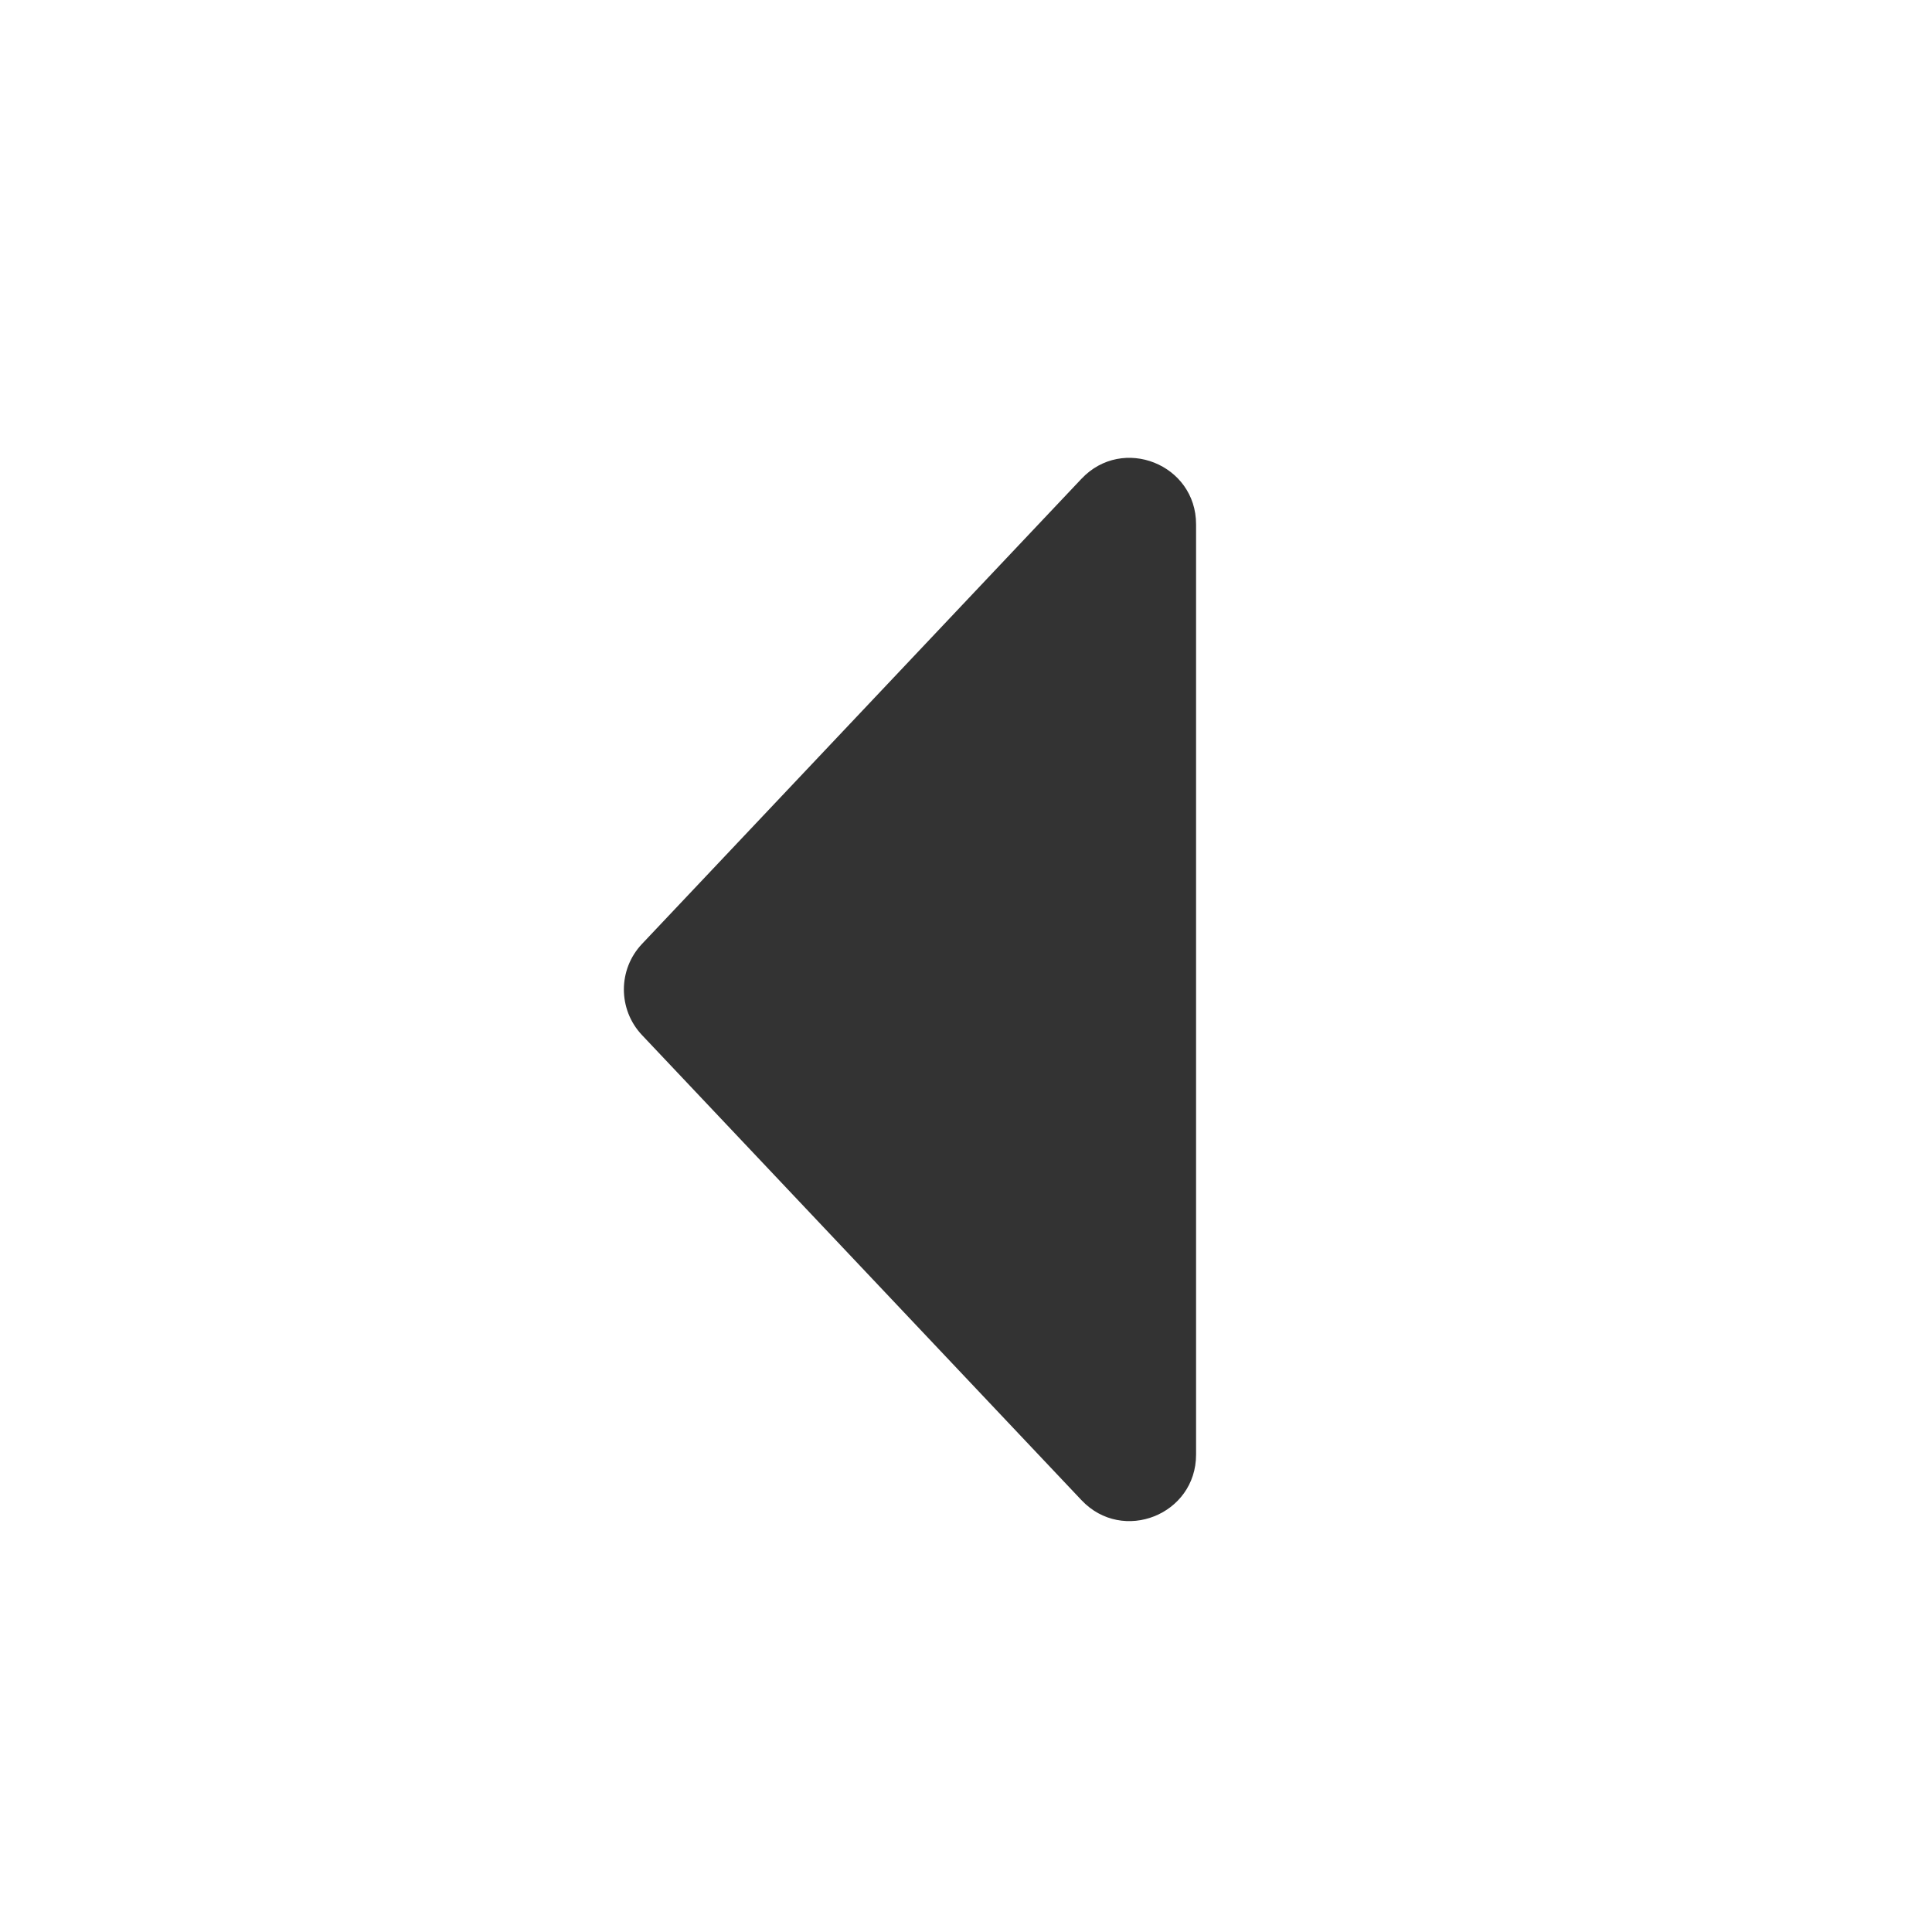
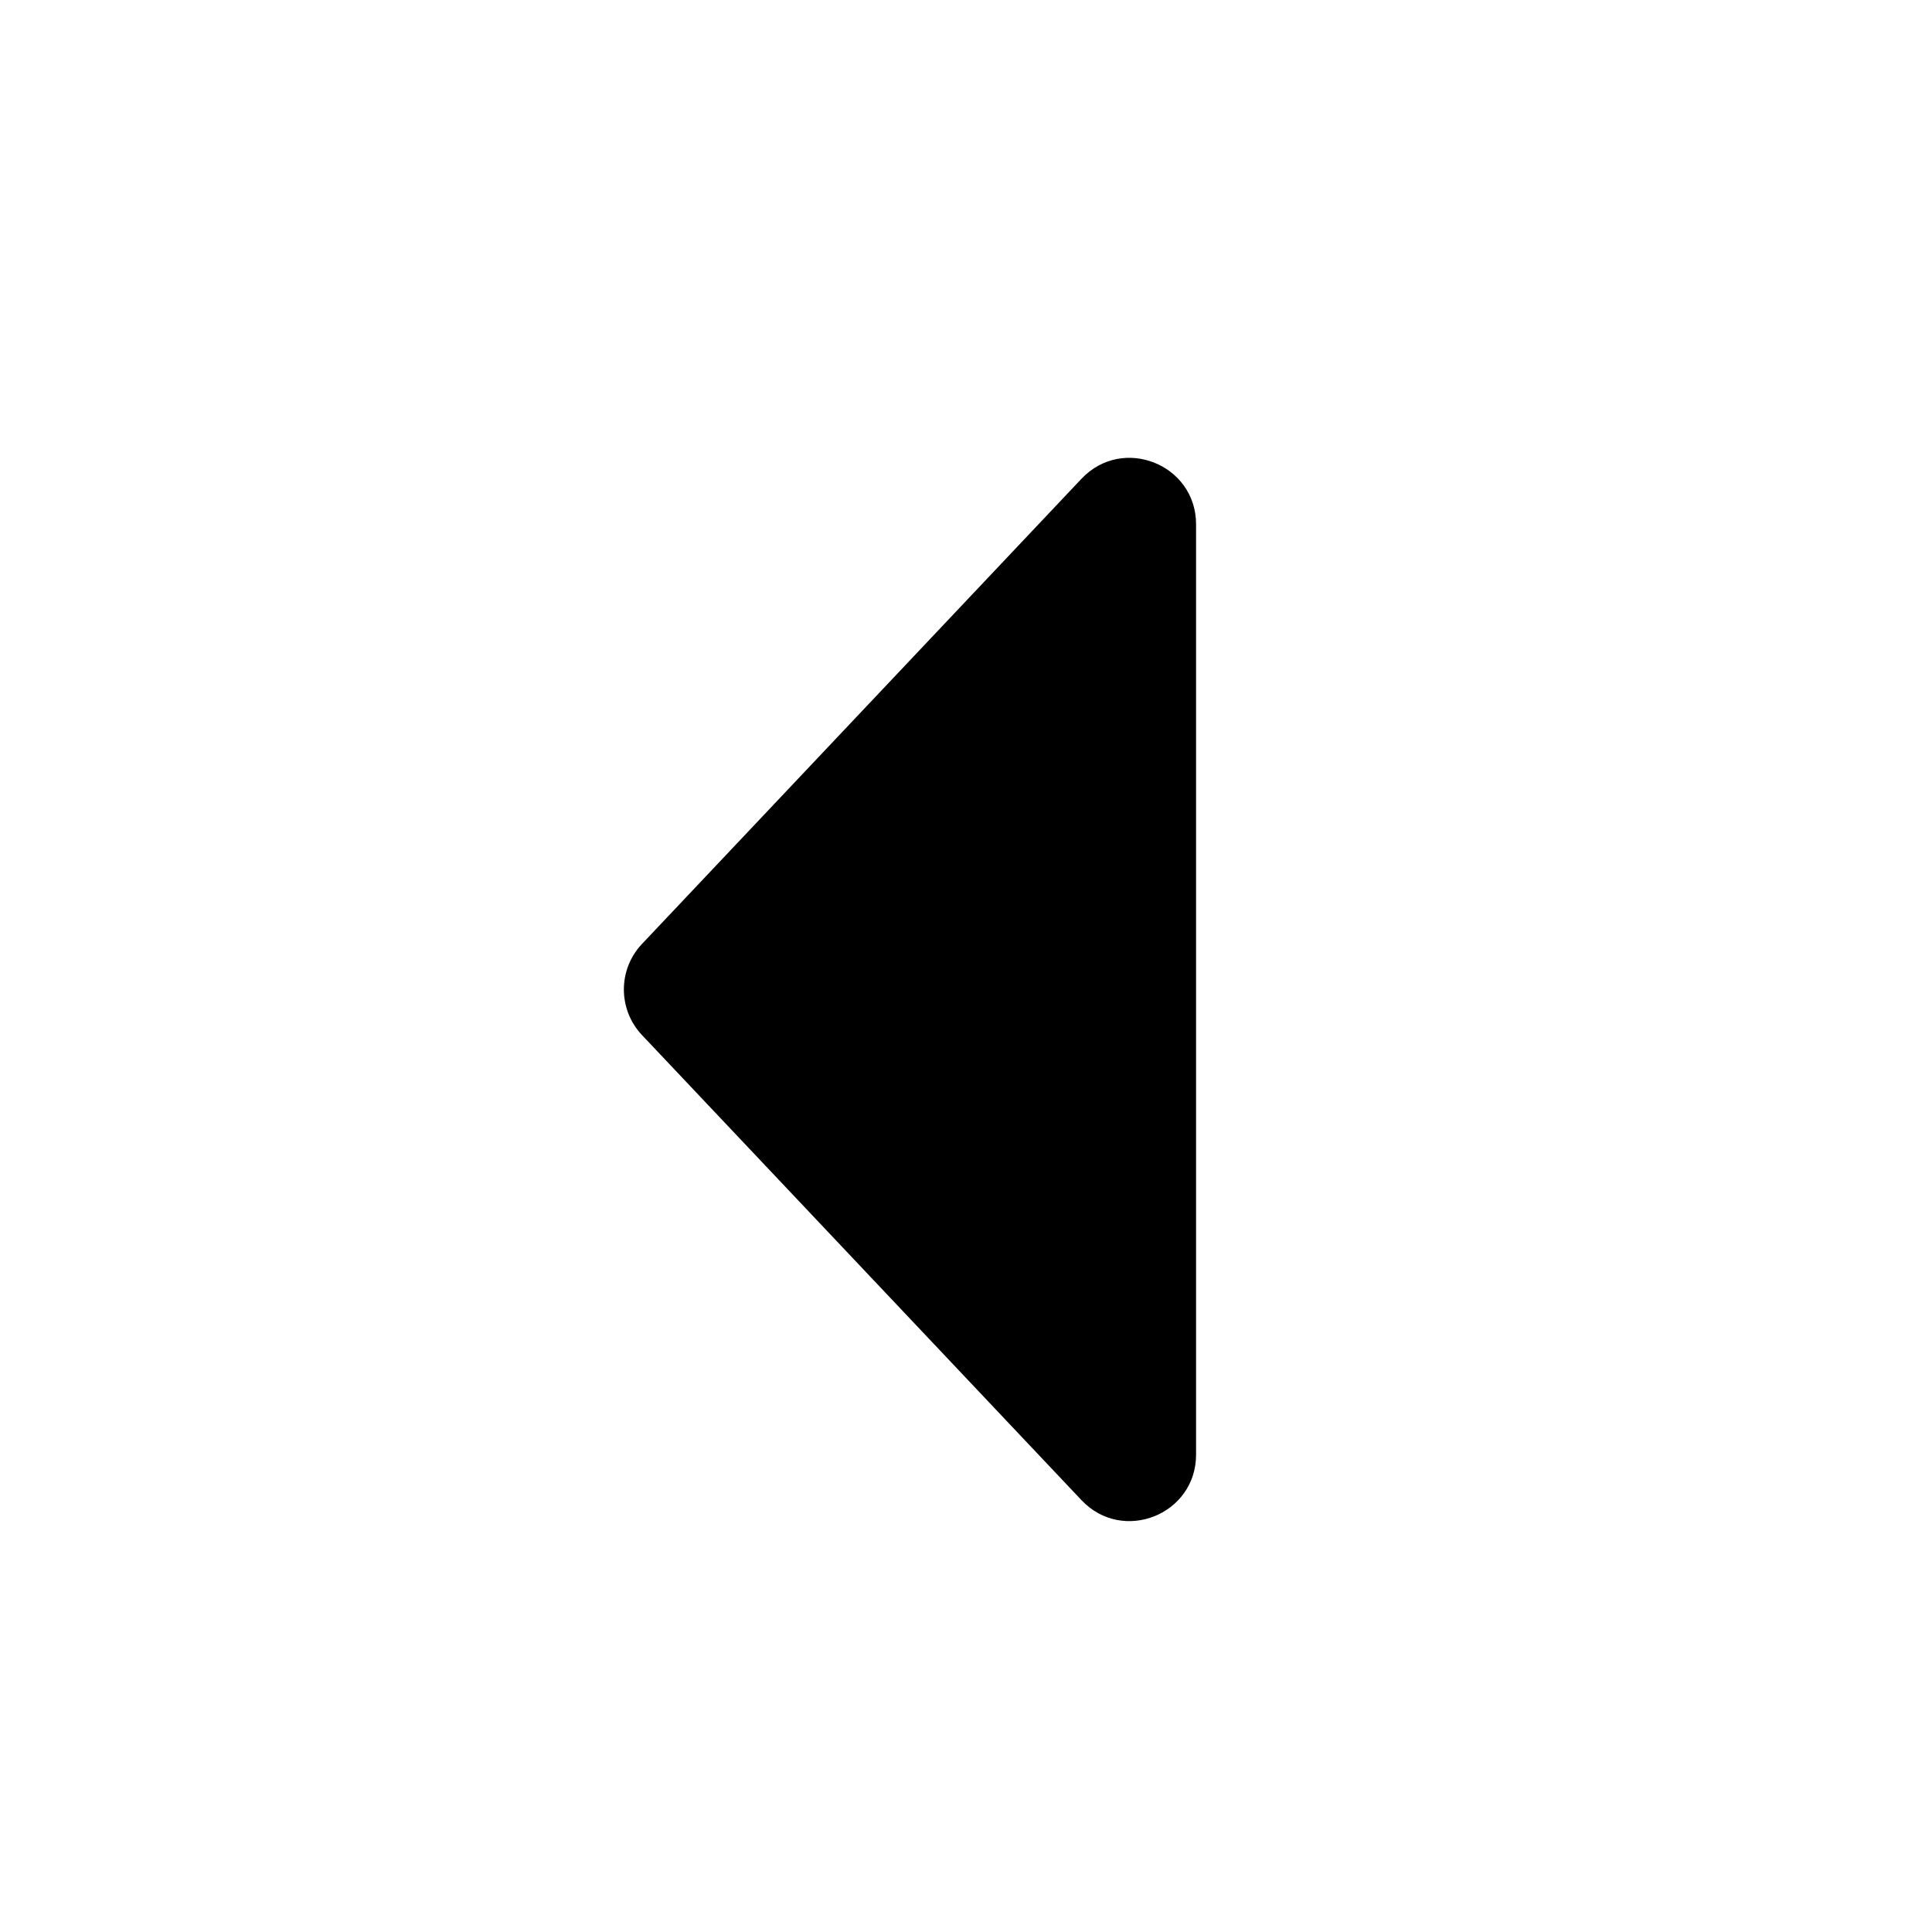
<svg xmlns="http://www.w3.org/2000/svg" width="24" height="24" viewBox="0 0 24 24" fill="none">
-   <path d="M7.975 12.858C7.675 12.54 7.675 12.043 7.975 11.726L13.435 5.947C13.947 5.405 14.858 5.768 14.858 6.513L14.858 18.07C14.858 18.816 13.947 19.178 13.435 18.636L7.975 12.858Z" fill="#333333" />
+   <path d="M7.975 12.858C7.675 12.54 7.675 12.043 7.975 11.726L13.435 5.947C13.947 5.405 14.858 5.768 14.858 6.513L14.858 18.07C14.858 18.816 13.947 19.178 13.435 18.636L7.975 12.858Z" fill="currentColor" />
</svg>
